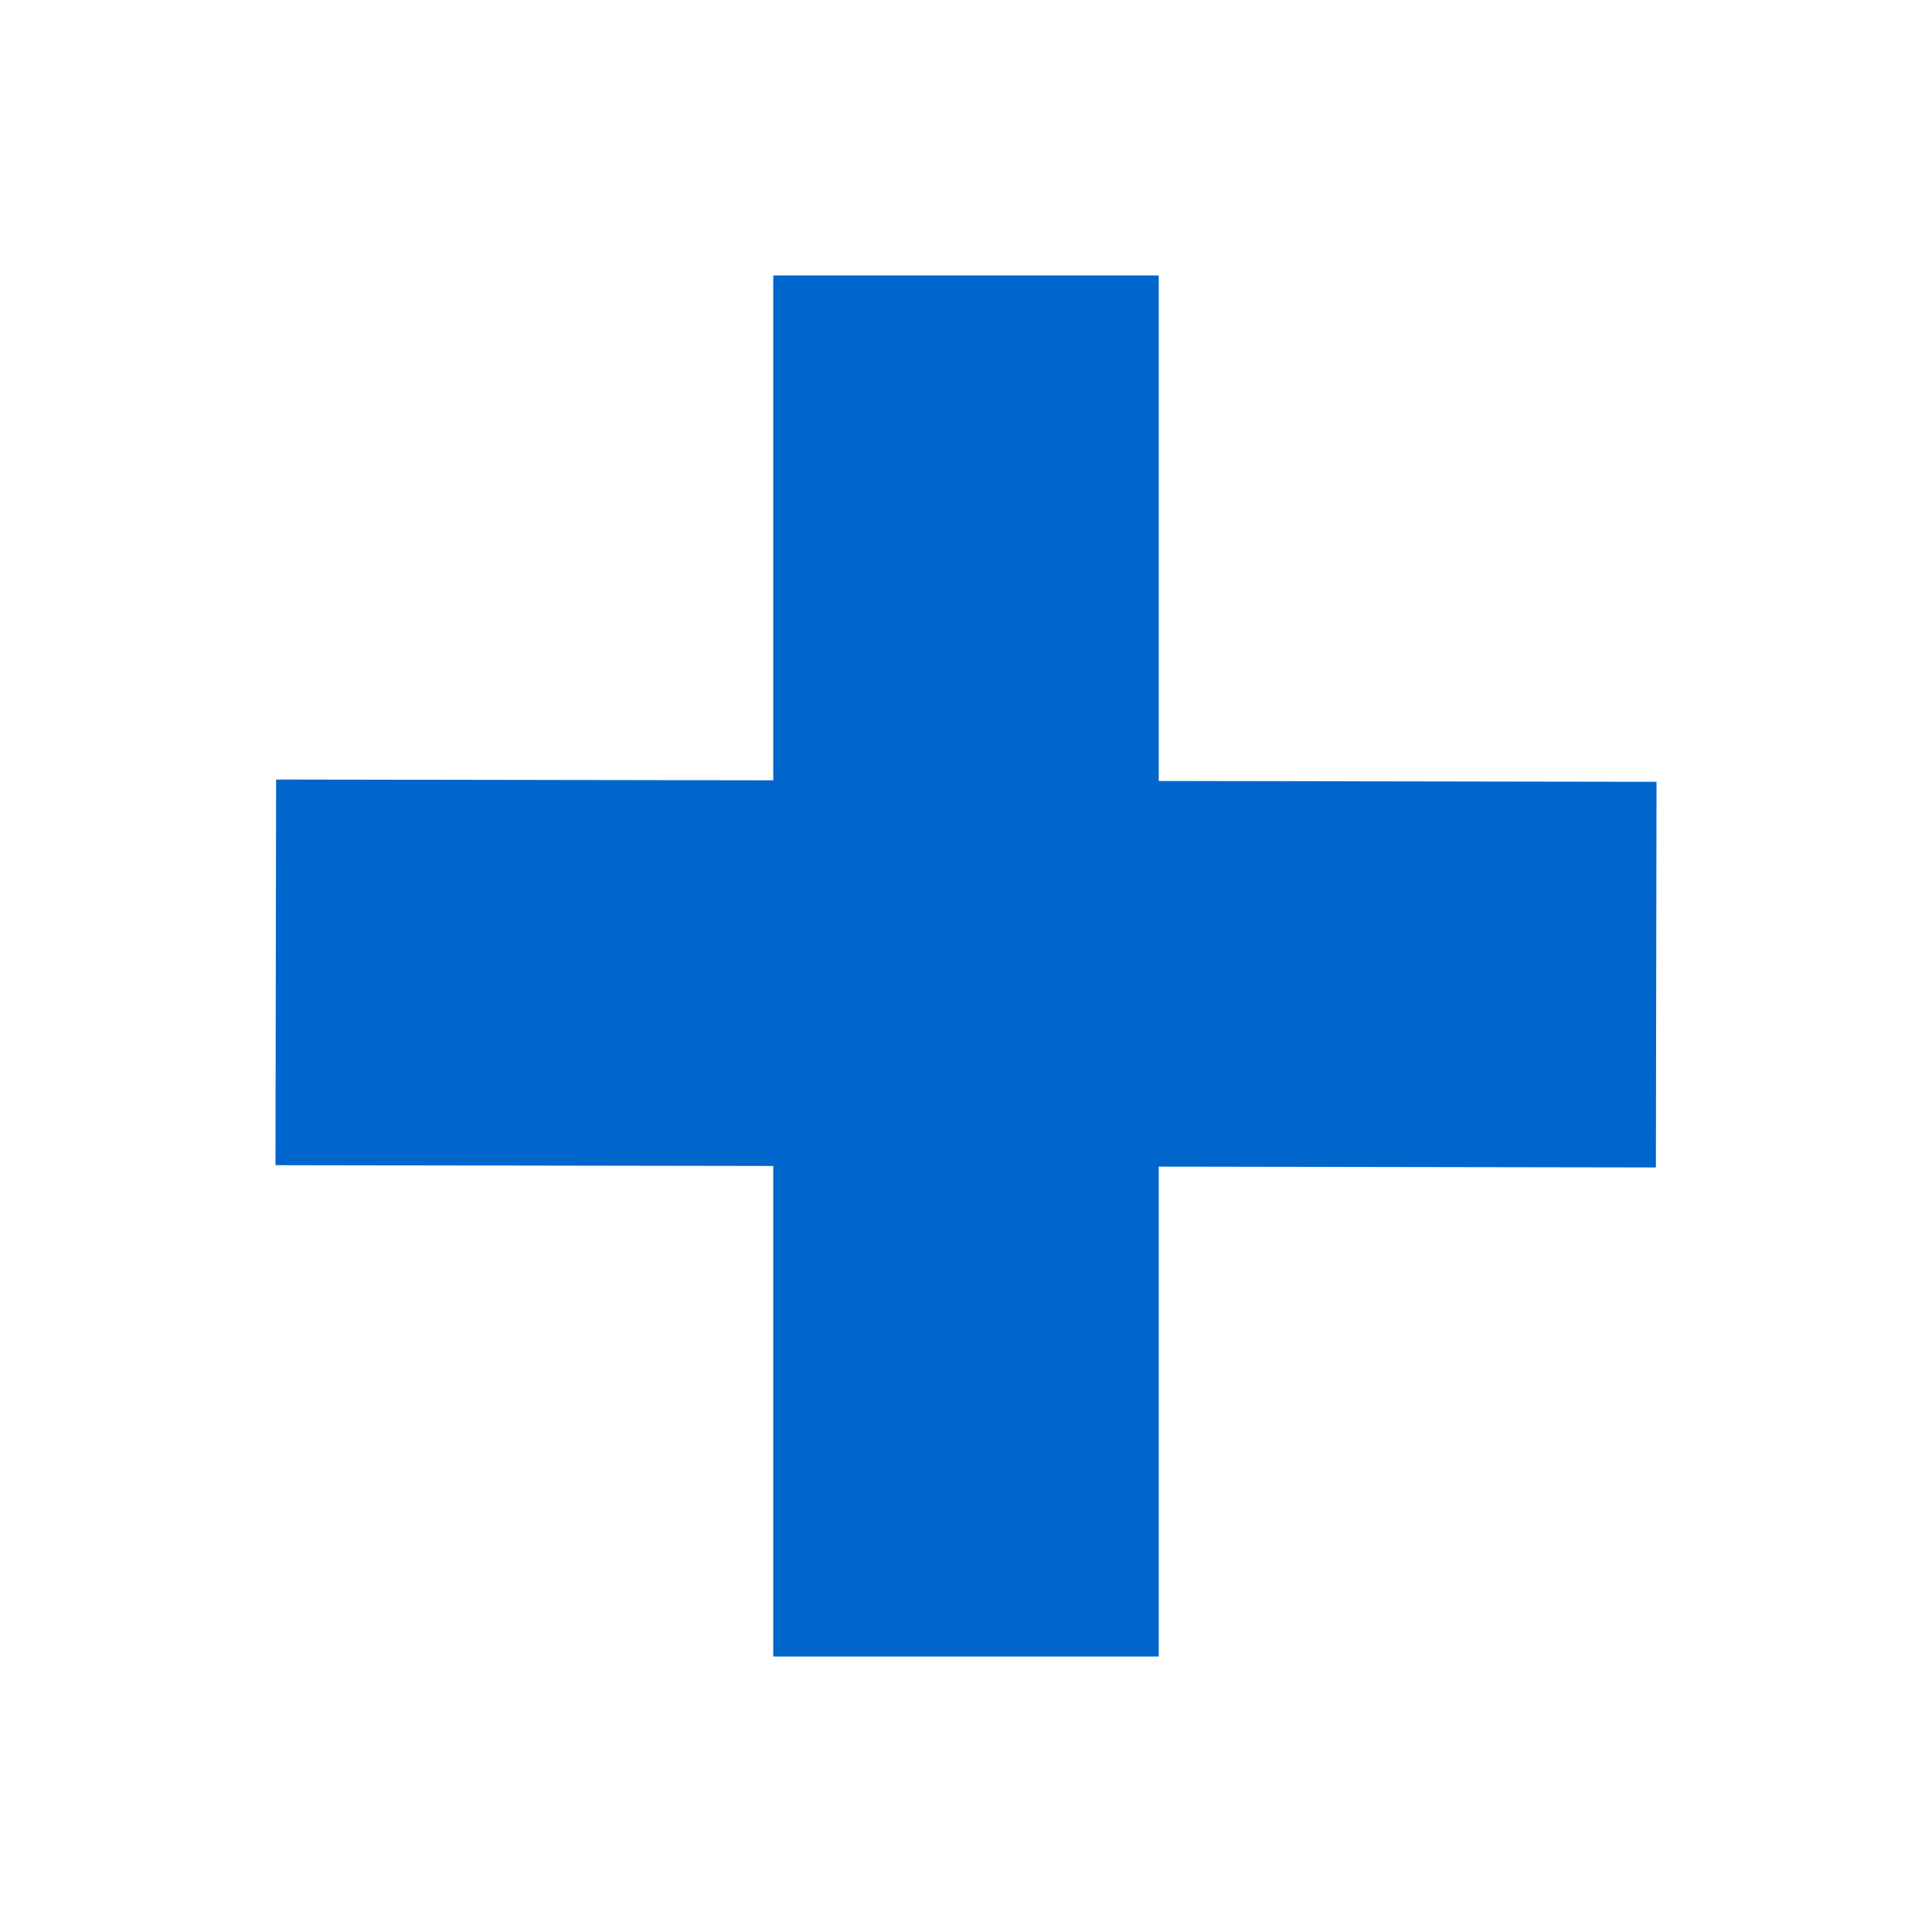
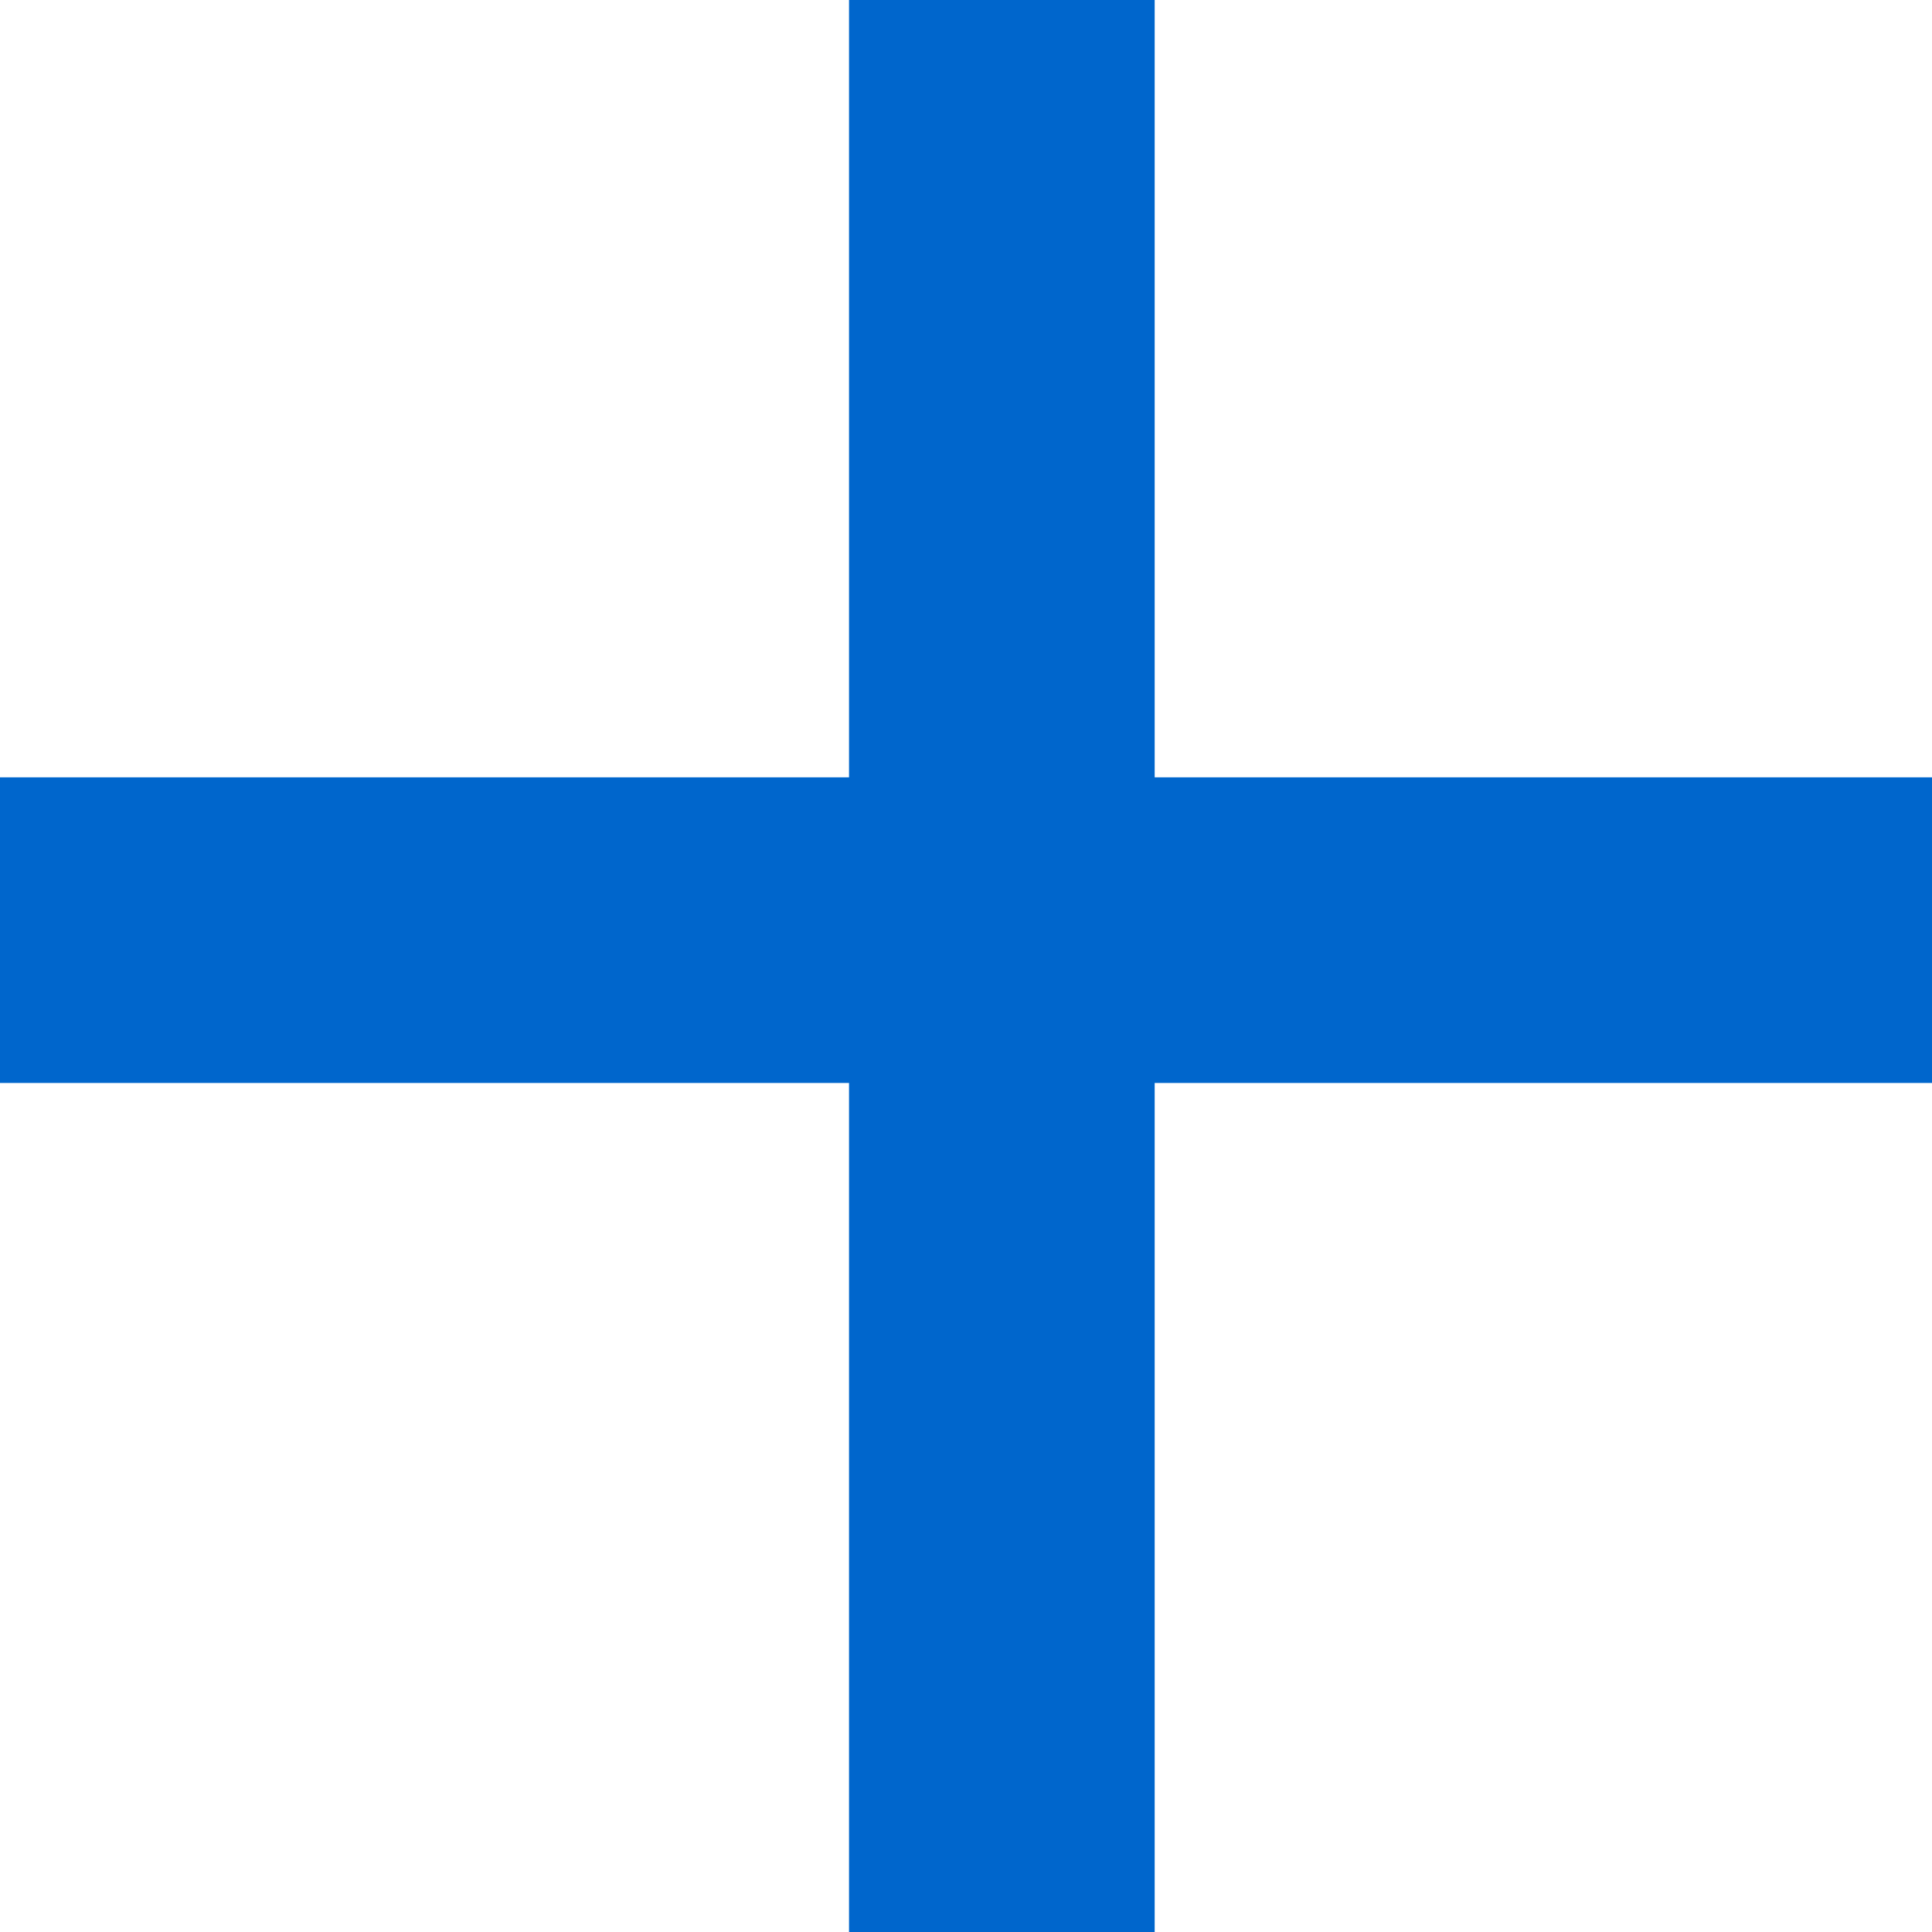
<svg xmlns="http://www.w3.org/2000/svg" width="1024" height="1024" id="svg3090" version="1.1">
  <defs id="defs3092" />
  <g style="display:none" transform="translate(0,-28.36218)" id="g4059">
    <path id="path4061" d="m 644,29.487 c -61.041,0 -111.788,26.168 -122.281,60.656 l -82.719,0 0,112.219 410,0 0,-112.219 -82.719,0 C 755.788,55.655 705.041,29.487 644,29.487 z m 0,40.781 c 30.77,0 55.719,14.833 55.719,33.125 0,18.292 -24.949,33.094 -55.719,33.094 -30.77,0 -55.719,-14.802 -55.719,-33.094 0,-18.292 24.949,-33.125 55.719,-33.125 z m -380,67.094 0,915 760,0 0,-915 -115,0 0,89.469 0,25.531 -530,0 0,-25.531 0,-89.469 -115,0 z" style="fill:#2e3436;fill-opacity:1;stroke:none" />
    <rect y="377.362" x="379" height="560" width="530" id="rect4063" style="fill:#eeeeec;fill-opacity:1;stroke:none" />
-     <path transform="matrix(1.473684,0,0,1.076923,-57.8421,-18.28255)" d="m 391.429,475.429 a 27.143,37.143 0 0 1 -27.143,37.143 27.143,37.143 0 0 1 -27.143,-37.143 27.143,37.143 0 0 1 27.143,-37.143 27.143,37.143 0 0 1 27.143,37.143 z" id="path4067" style="fill:#2e3436;fill-opacity:1;stroke:none" />
+     <path transform="matrix(1.473684,0,0,1.076923,-57.8421,-18.28255)" d="m 391.429,475.429 c 0,20.513 -12.152,37.143 -27.143,37.143 -14.991,0 -27.143,-16.629 -27.143,-37.143 0,-20.513 12.152,-37.143 27.143,-37.143 14.991,0 27.143,16.629 27.143,37.143 z" id="path4067" style="fill:#2e3436;fill-opacity:1;stroke:none" />
    <rect y="463.717" x="570.589" height="60" width="277.792" id="rect4069" style="fill:#2e3436;fill-opacity:1;stroke:none" />
    <g transform="translate(114,192.2857)" id="g4071">
-       <path transform="matrix(1.473684,0,0,1.076923,-171.8421,-46.92354)" d="m 391.429,475.429 a 27.143,37.143 0 0 1 -27.143,37.143 27.143,37.143 0 0 1 -27.143,-37.143 27.143,37.143 0 0 1 27.143,-37.143 27.143,37.143 0 0 1 27.143,37.143 z" id="path4073" style="fill:#2e3436;fill-opacity:1;stroke:none" />
+       <path transform="matrix(1.473684,0,0,1.076923,-171.8421,-46.92354)" d="m 391.429,475.429 c 0,20.513 -12.152,37.143 -27.143,37.143 -14.991,0 -27.143,-16.629 -27.143,-37.143 0,-20.513 12.152,-37.143 27.143,-37.143 14.991,0 27.143,16.629 27.143,37.143 z" id="path4073" style="fill:#2e3436;fill-opacity:1;stroke:none" />
      <rect y="435.076" x="456.589" height="60" width="277.792" id="rect4075" style="fill:#2e3436;fill-opacity:1;stroke:none" />
    </g>
    <g id="g4077" transform="translate(114,355.9305)">
-       <path style="fill:#2e3436;fill-opacity:1;stroke:none" id="path4079" d="m 391.429,475.429 a 27.143,37.143 0 0 1 -27.143,37.143 27.143,37.143 0 0 1 -27.143,-37.143 27.143,37.143 0 0 1 27.143,-37.143 27.143,37.143 0 0 1 27.143,37.143 z" transform="matrix(1.473684,0,0,1.076923,-171.8421,-46.92354)" />
+       <path style="fill:#2e3436;fill-opacity:1;stroke:none" id="path4079" d="m 391.429,475.429 c 0,20.513 -12.152,37.143 -27.143,37.143 -14.991,0 -27.143,-16.629 -27.143,-37.143 0,-20.513 12.152,-37.143 27.143,-37.143 14.991,0 27.143,16.629 27.143,37.143 z" transform="matrix(1.473684,0,0,1.076923,-171.8421,-46.92354)" />
      <rect style="fill:#2e3436;fill-opacity:1;stroke:none" id="rect4081" width="277.792" height="60" x="456.589" y="435.076" />
    </g>
  </g>
  <g id="g4202" transform="translate(0,-28.36218)" style="display:none">
    <path style="fill:#729fcf;fill-opacity:1;stroke:none" d="m 662.571,29.487 c -58.057,0 -106.324,26.168 -116.305,60.656 l -78.676,0 0,112.219 389.962,0 0,-112.219 -78.676,0 c -9.981,-34.488 -58.248,-60.656 -116.305,-60.656 z m 0,40.781 c 29.266,0 52.996,14.833 52.996,33.125 0,18.292 -23.729,33.094 -52.996,33.094 -29.266,0 -52.996,-14.802 -52.996,-33.094 0,-18.292 23.729,-33.125 52.996,-33.125 z m -361.429,67.094 0,915 722.857,0 0,-915 -109.38,0 0,89.469 0,25.531 -504.098,0 0,-25.531 0,-89.469 -109.38,0 z" id="path4204" />
    <rect style="fill:#eeeeec;fill-opacity:1;stroke:none" id="rect4206" width="504.098" height="560" x="410.523" y="377.362" />
-     <path style="fill:#2e3436;fill-opacity:1;stroke:none" id="path4208" d="m 391.429,475.429 a 27.143,37.143 0 0 1 -27.143,37.143 27.143,37.143 0 0 1 -27.143,-37.143 27.143,37.143 0 0 1 27.143,-37.143 27.143,37.143 0 0 1 27.143,37.143 z" transform="matrix(1.473684,0,0,1.076923,-57.8421,-18.28255)" />
+     <path style="fill:#2e3436;fill-opacity:1;stroke:none" id="path4208" d="m 391.429,475.429 c 0,20.513 -12.152,37.143 -27.143,37.143 -14.991,0 -27.143,-16.629 -27.143,-37.143 0,-20.513 12.152,-37.143 27.143,-37.143 14.991,0 27.143,16.629 27.143,37.143 z" transform="matrix(1.473684,0,0,1.076923,-57.8421,-18.28255)" />
    <rect style="fill:#729fcf;fill-opacity:1;stroke:none" id="rect4210" width="264.216" height="60" x="592.748" y="463.717" />
    <g id="g4212" transform="matrix(0.9511278,0,0,1,158.4737,192.2857)" style="fill:#729fcf">
-       <path style="fill:#729fcf;fill-opacity:1;stroke:none" id="path4214" d="m 391.429,475.429 a 27.143,37.143 0 0 1 -27.143,37.143 27.143,37.143 0 0 1 -27.143,-37.143 27.143,37.143 0 0 1 27.143,-37.143 27.143,37.143 0 0 1 27.143,37.143 z" transform="matrix(1.473684,0,0,1.076923,-171.8421,-46.92354)" />
+       <path style="fill:#729fcf;fill-opacity:1;stroke:none" id="path4214" d="m 391.429,475.429 c 0,20.513 -12.152,37.143 -27.143,37.143 -14.991,0 -27.143,-16.629 -27.143,-37.143 0,-20.513 12.152,-37.143 27.143,-37.143 14.991,0 27.143,16.629 27.143,37.143 z" transform="matrix(1.473684,0,0,1.076923,-171.8421,-46.92354)" />
      <rect style="fill:#729fcf;fill-opacity:1;stroke:none" id="rect4216" width="277.792" height="60" x="456.589" y="435.076" />
    </g>
    <g transform="matrix(0.9511278,0,0,1,158.4737,355.9305)" id="g4218" style="fill:#729fcf">
-       <path transform="matrix(1.473684,0,0,1.076923,-171.8421,-46.92354)" d="m 391.429,475.429 a 27.143,37.143 0 0 1 -27.143,37.143 27.143,37.143 0 0 1 -27.143,-37.143 27.143,37.143 0 0 1 27.143,-37.143 27.143,37.143 0 0 1 27.143,37.143 z" id="path4220" style="fill:#729fcf;fill-opacity:1;stroke:none" />
+       <path transform="matrix(1.473684,0,0,1.076923,-171.8421,-46.92354)" d="m 391.429,475.429 c 0,20.513 -12.152,37.143 -27.143,37.143 -14.991,0 -27.143,-16.629 -27.143,-37.143 0,-20.513 12.152,-37.143 27.143,-37.143 14.991,0 27.143,16.629 27.143,37.143 z" id="path4220" style="fill:#729fcf;fill-opacity:1;stroke:none" />
      <rect y="435.076" x="456.589" height="60" width="277.792" id="rect4222" style="fill:#729fcf;fill-opacity:1;stroke:none" />
    </g>
  </g>
  <g id="layer4" style="display:inline" />
  <g id="layer2" style="display:inline">
-     <rect style="display:inline;fill:#000000;fill-opacity:0;stroke-width:2.491" y="0" x="0" height="1024" width="1024" id="rect4479-9-0-5-7" />
-     <rect style="display:inline;fill:#000000;fill-opacity:0;stroke-width:2.491" y="0" x="0" height="1024" width="1024" id="rect4479-9-0-5-7-7" />
-     <g transform="matrix(2.367885,0,0,2.367885,-3473.388,-971.7197)" style="display:inline;fill:#0066cc;fill-opacity:1" id="g636-9">
-       <rect style="fill:#0066cc;fill-opacity:1;stroke-width:0.714" id="rect4521-5" width="86.284" height="309.132" x="1639.958" y="472.035" />
-       <rect transform="matrix(0.00164921,-0.9999986,0.9999986,0.00165072,0,0)" y="1529.639" x="-668.663" height="308.99" width="86.324" id="rect4523-3" style="fill:#0066cc;fill-opacity:1;stroke-width:0.714" />
-     </g>
+     <rect style="fill:#0066cc;fill-opacity:1;stroke:none" id="rect3007" width="162" height="1024" x="450" y="0" />
+     <rect y="0" x="-574" height="1024" width="162" id="rect3009" style="fill:#0066cc;fill-opacity:1;stroke:none" transform="matrix(0,-1,1,0,0,0)" />
  </g>
</svg>
